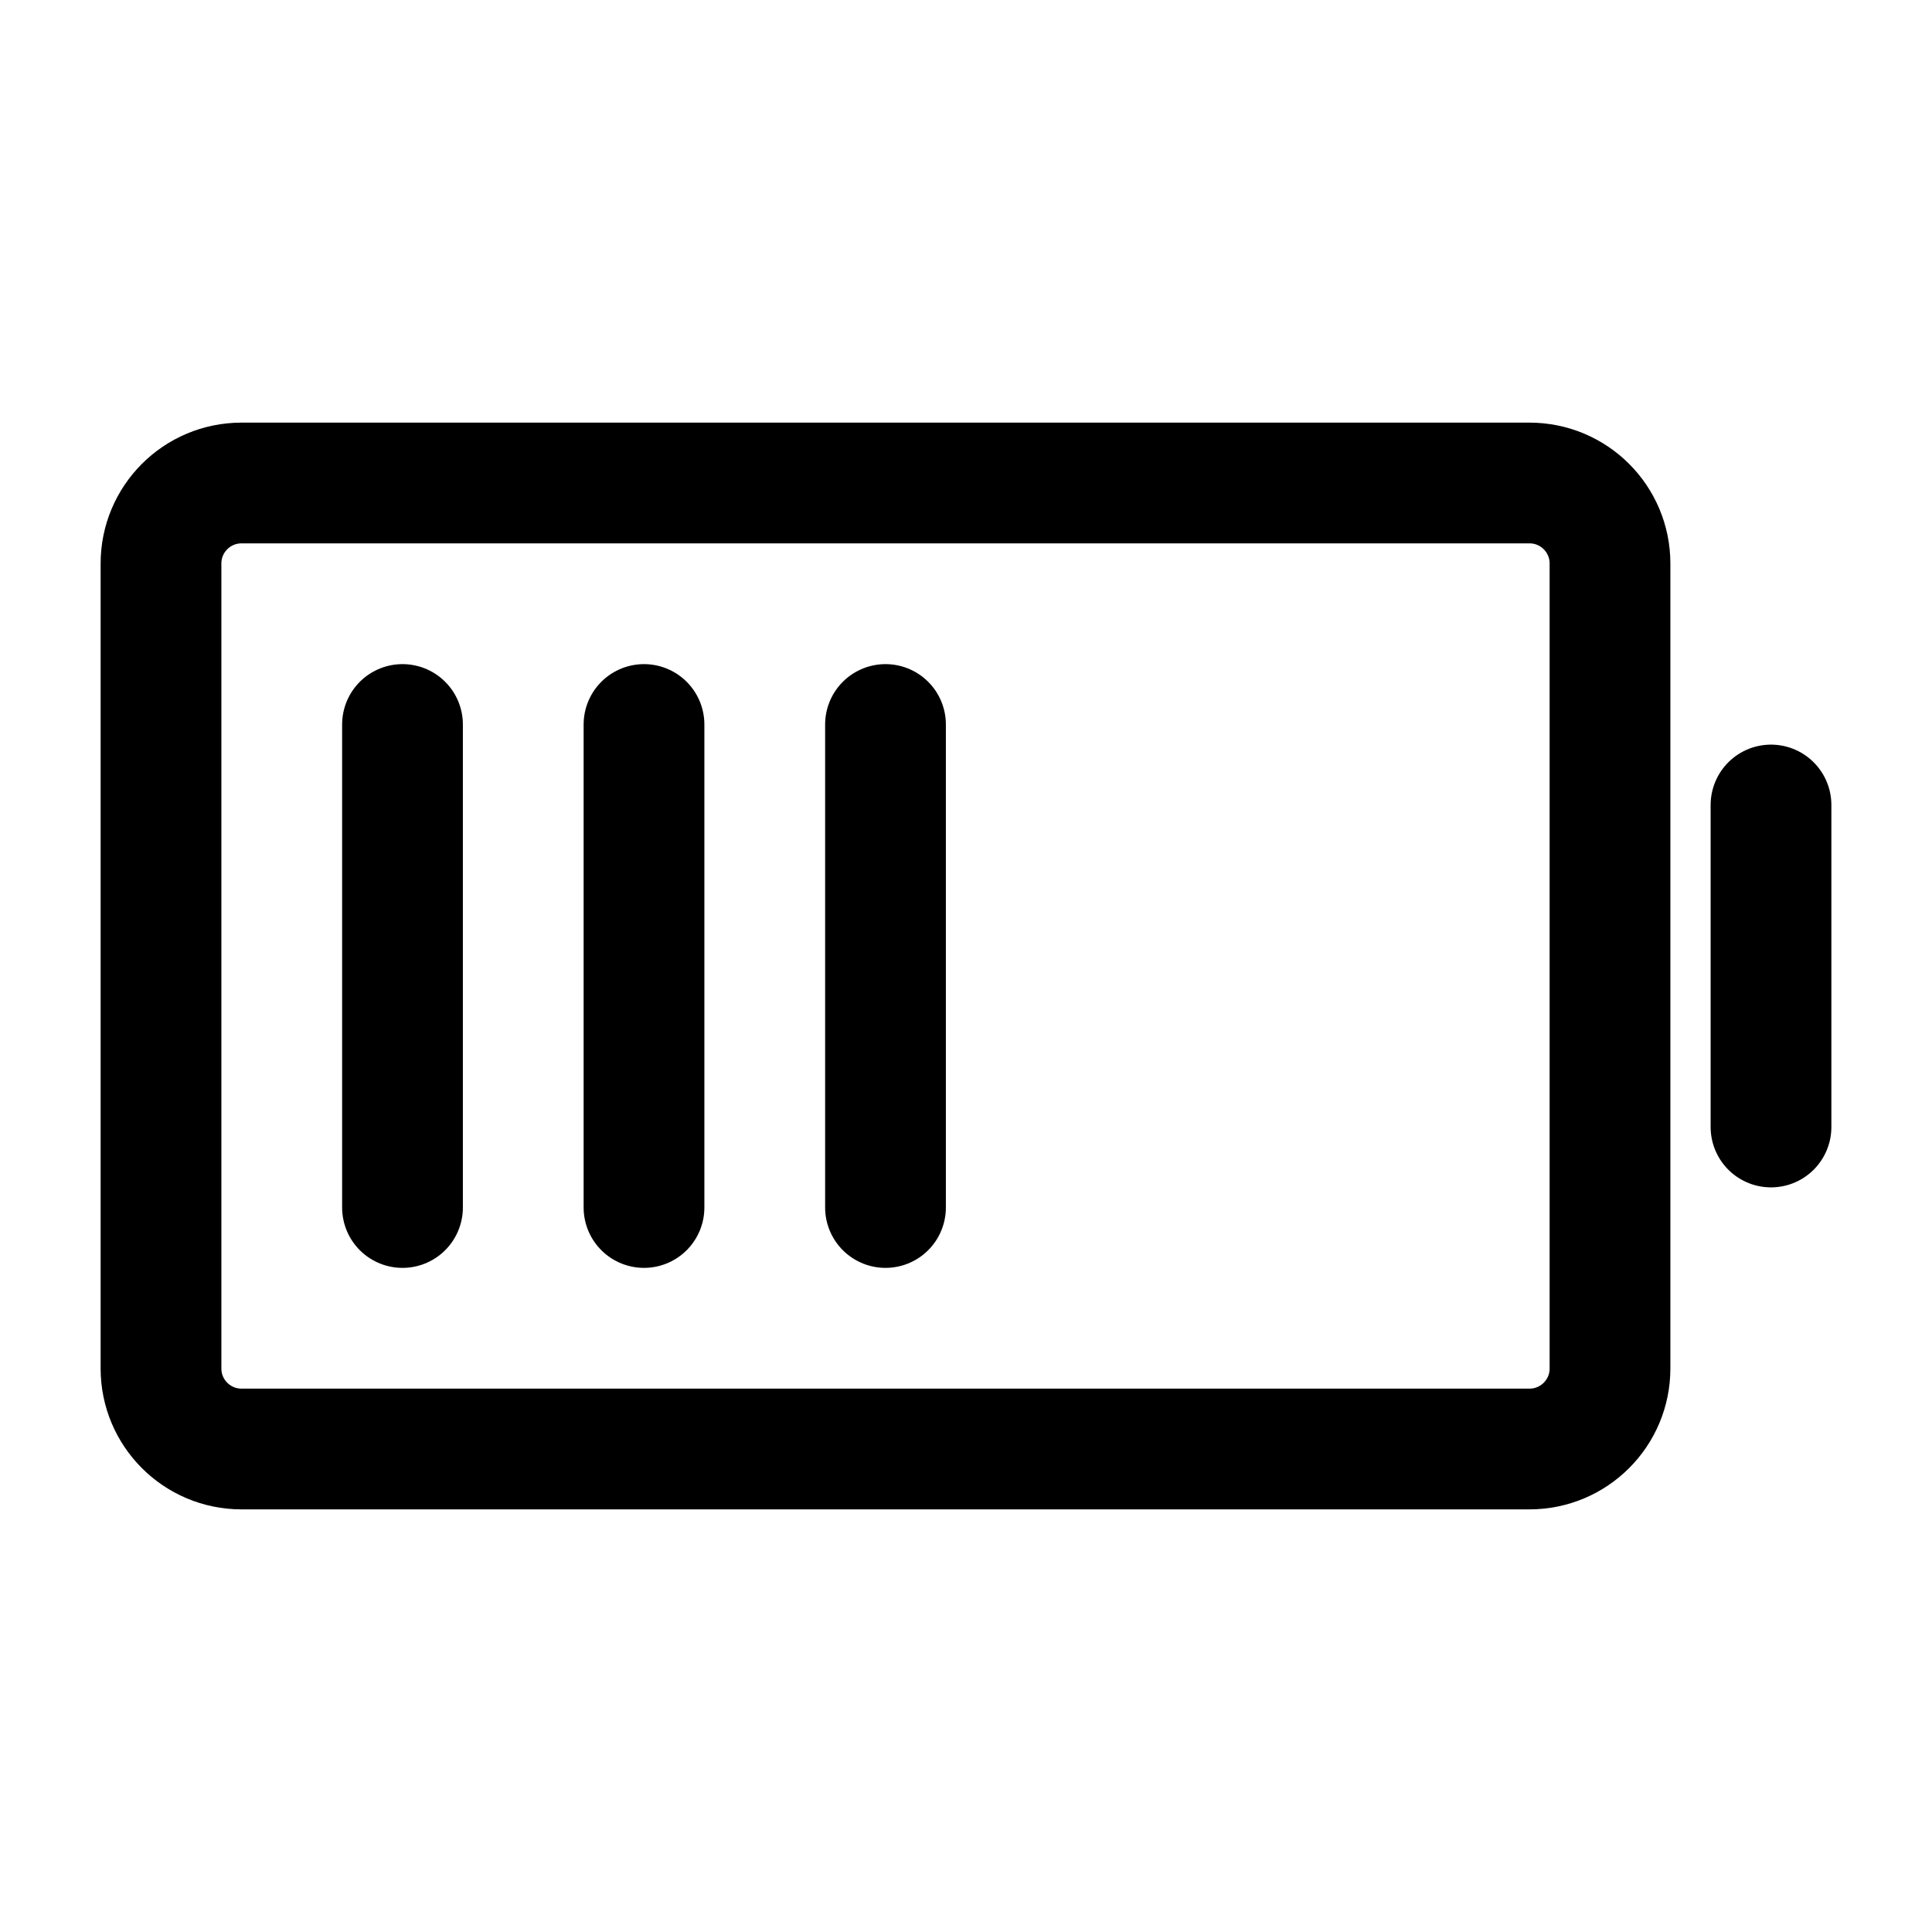
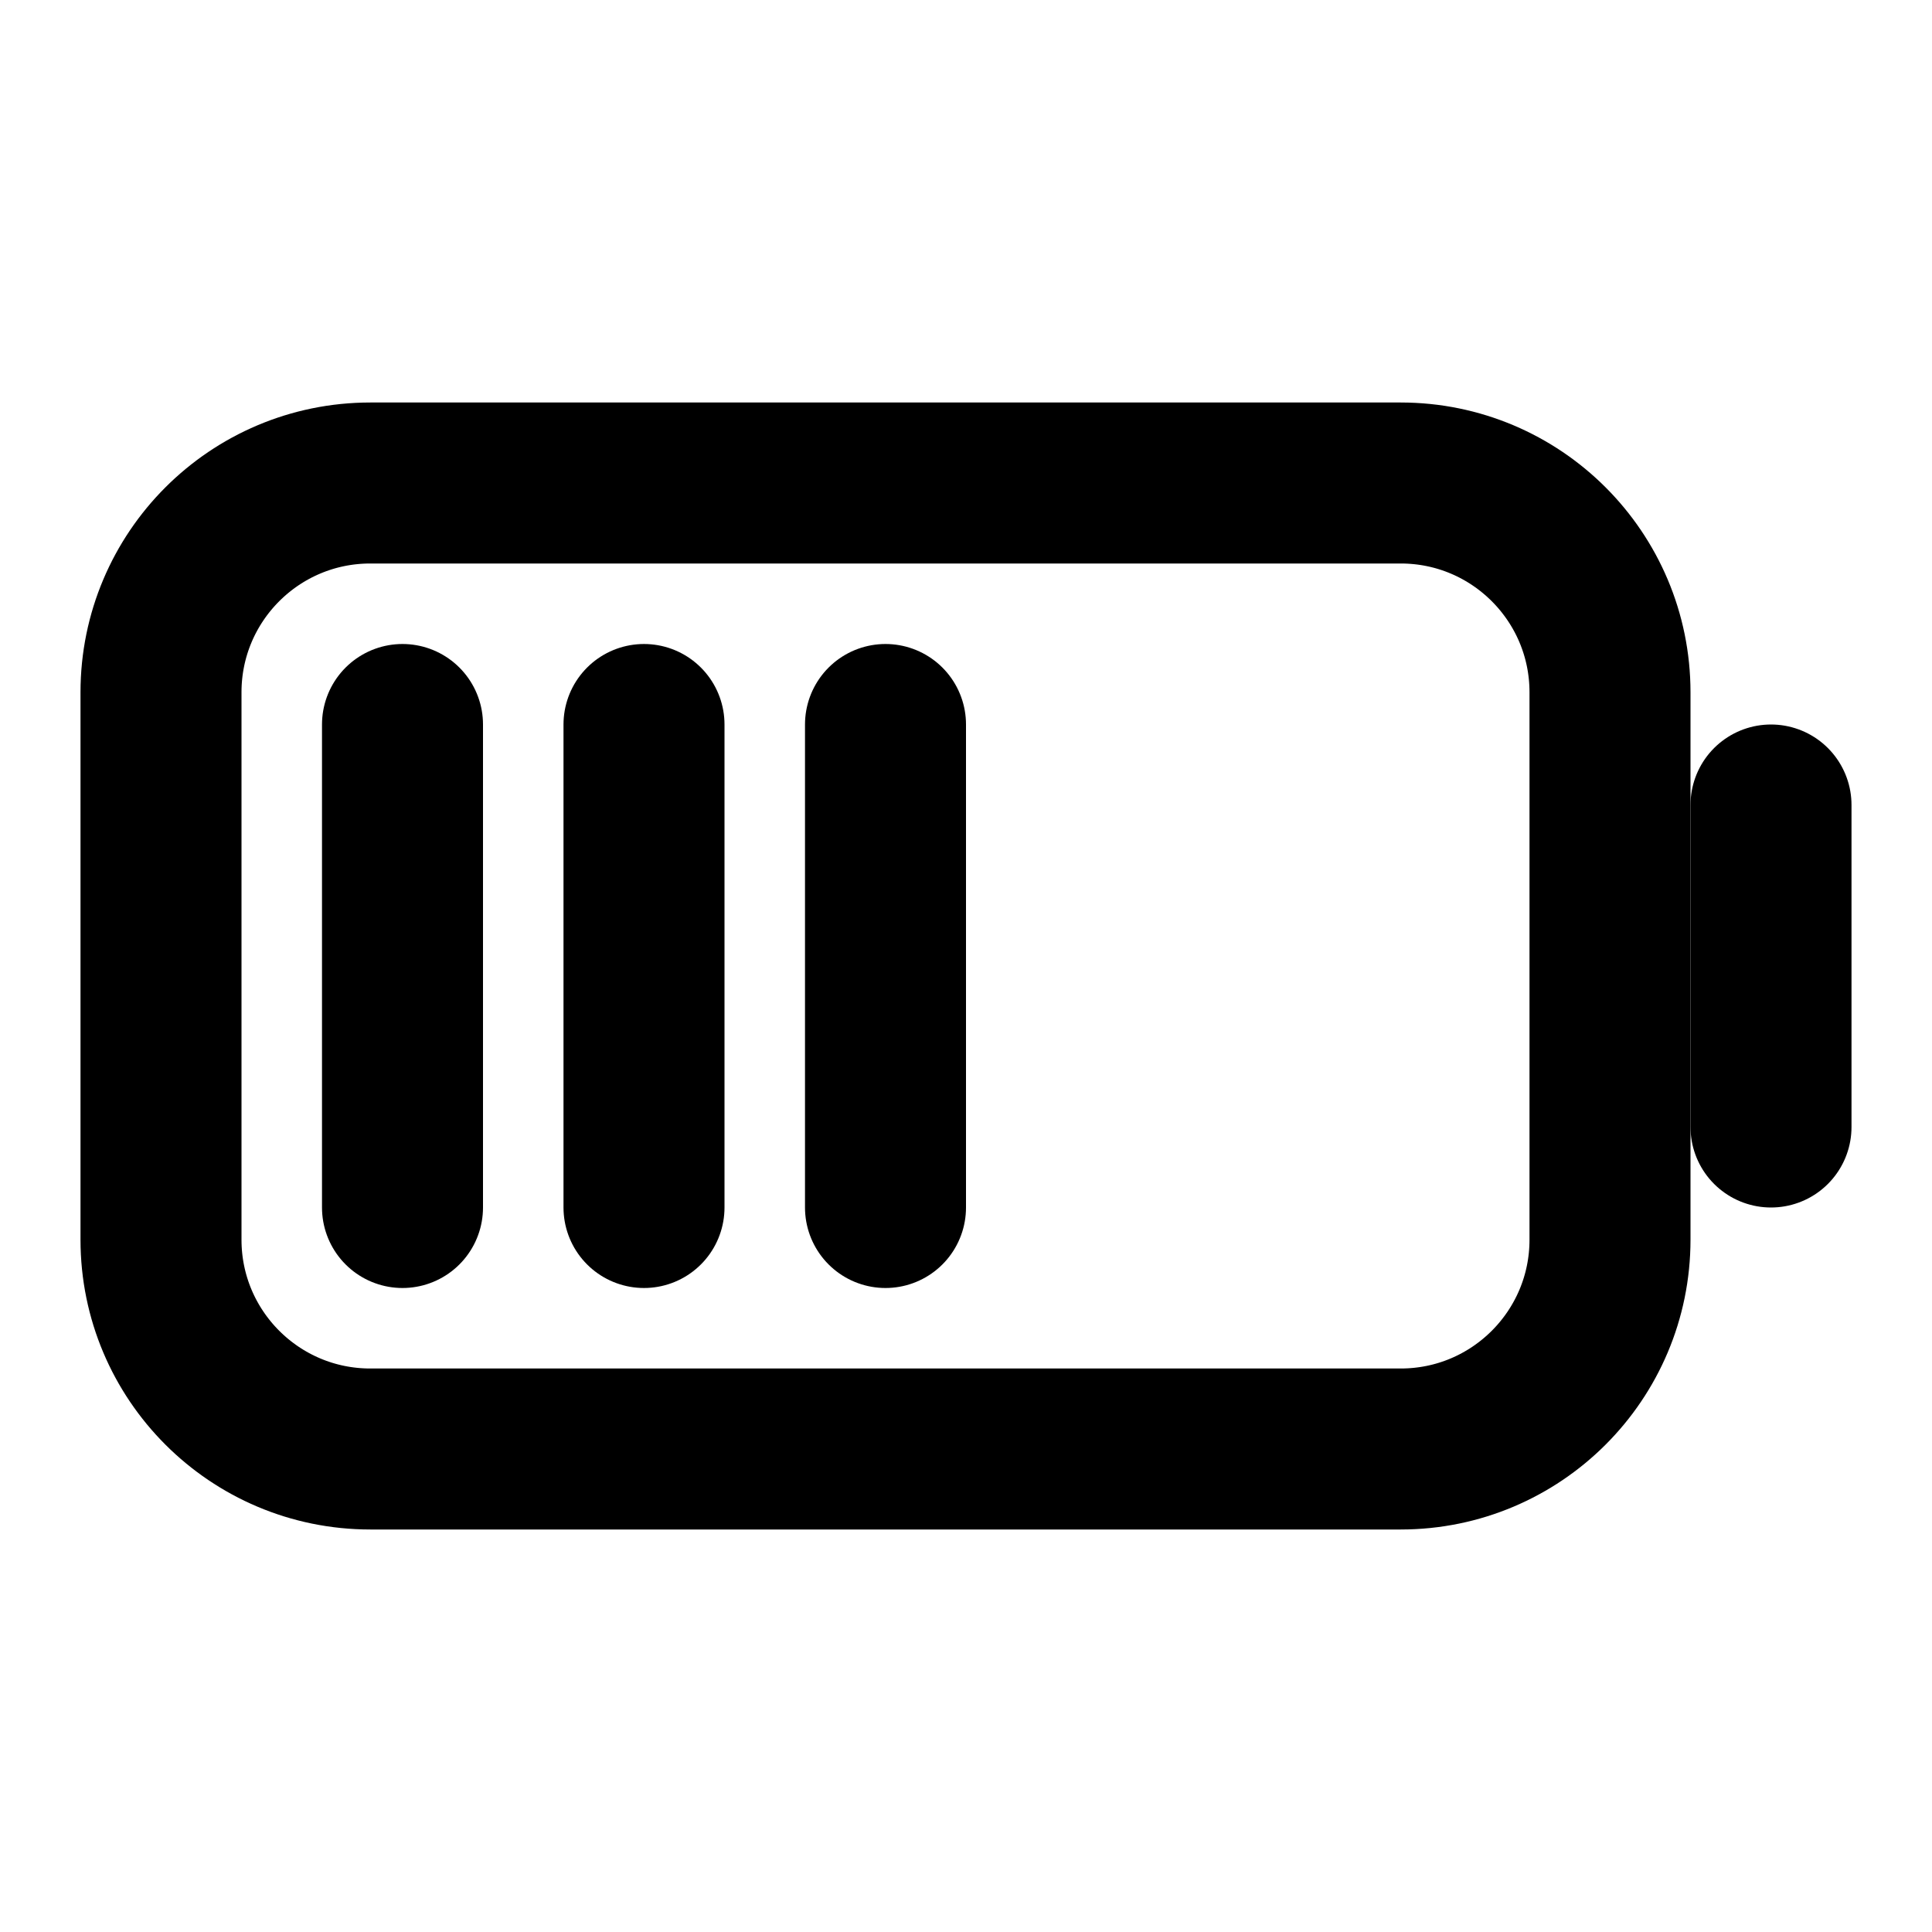
- <svg xmlns="http://www.w3.org/2000/svg" width="24" height="24" viewBox="0 0 24 24" fill="none" color="#000000" stroke="currentColor" stroke-width="1.5" stroke-linecap="round" stroke-linejoin="round">
-   <rect x="2" y="6" width="18" height="12" rx="1" />
-   <path d="M22 10v4M5 9v6m3-6v6m3-6v6" />
+ <svg xmlns="http://www.w3.org/2000/svg" width="24" height="24" viewBox="0 0 24 24" fill="none" color="#000000" stroke="currentColor" stroke-width="2" stroke-linecap="round" stroke-linejoin="round">
+   <rect x="2" y="6" width="18" height="12" rx="2.6" />
+   <path d="M22.0 10.0V14.0M5.0 9.0V15.0M8.0 9.0V15.0M11.0 9.0V15.0" />
</svg>
